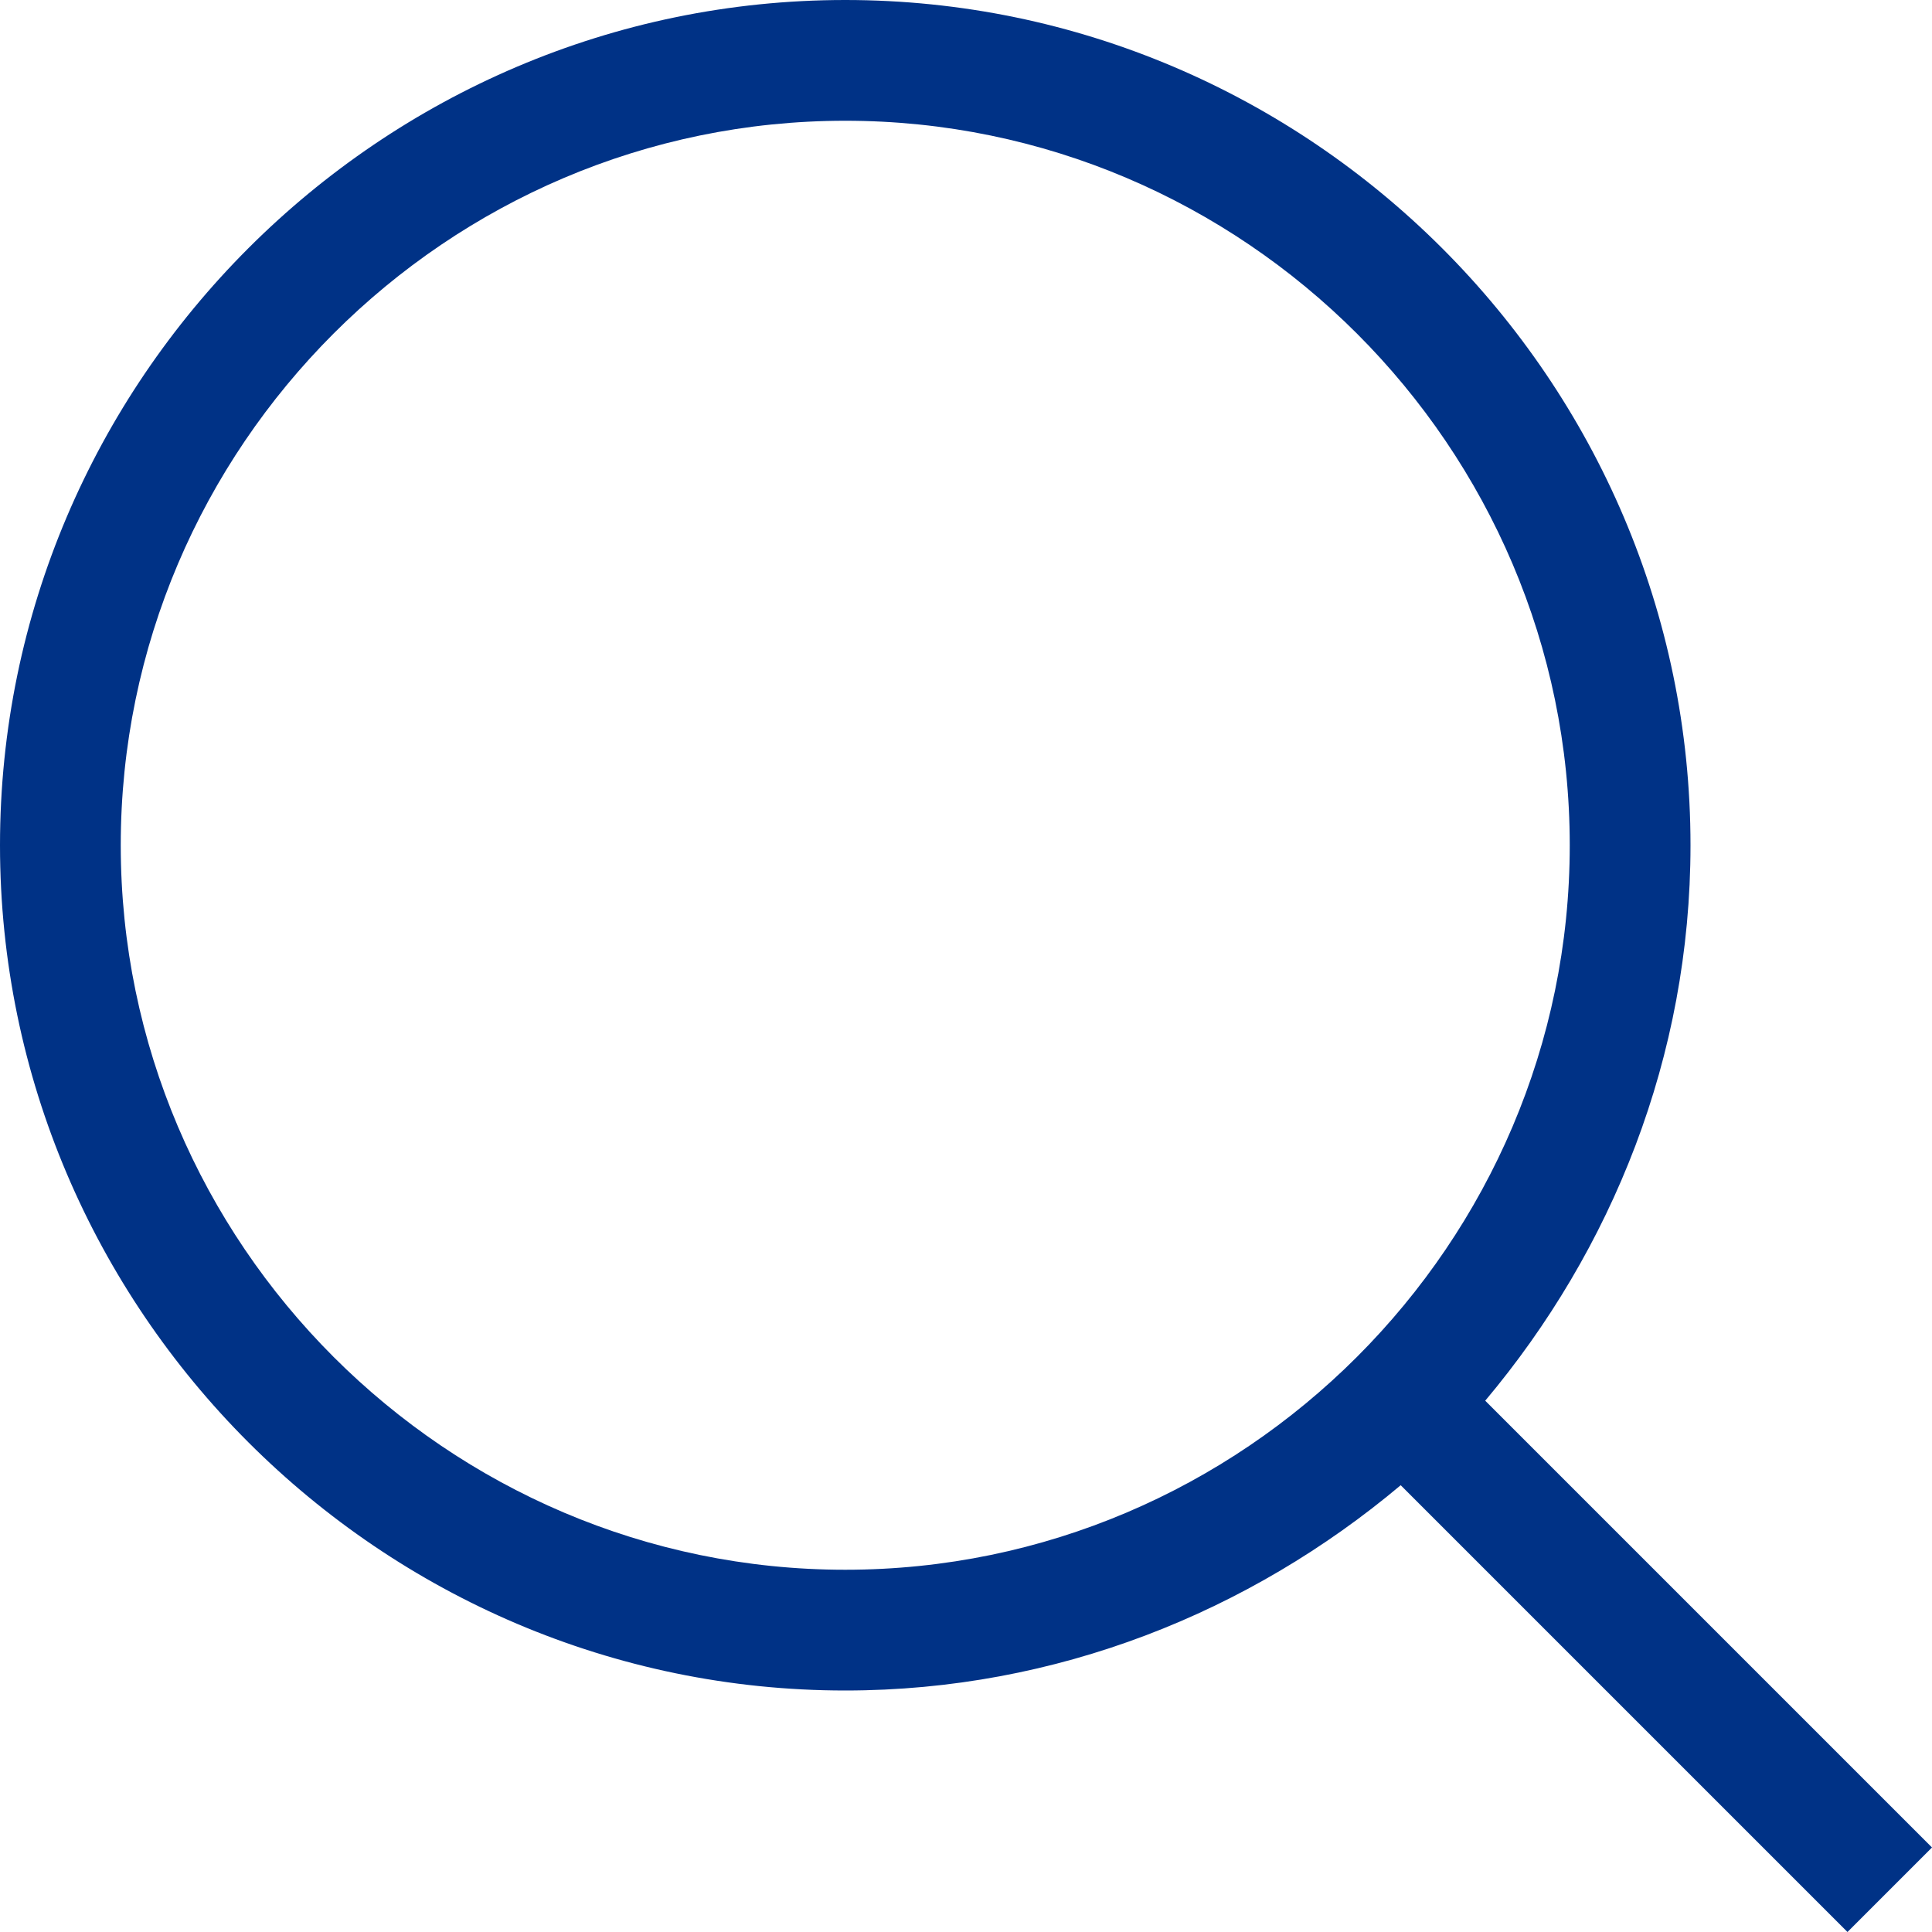
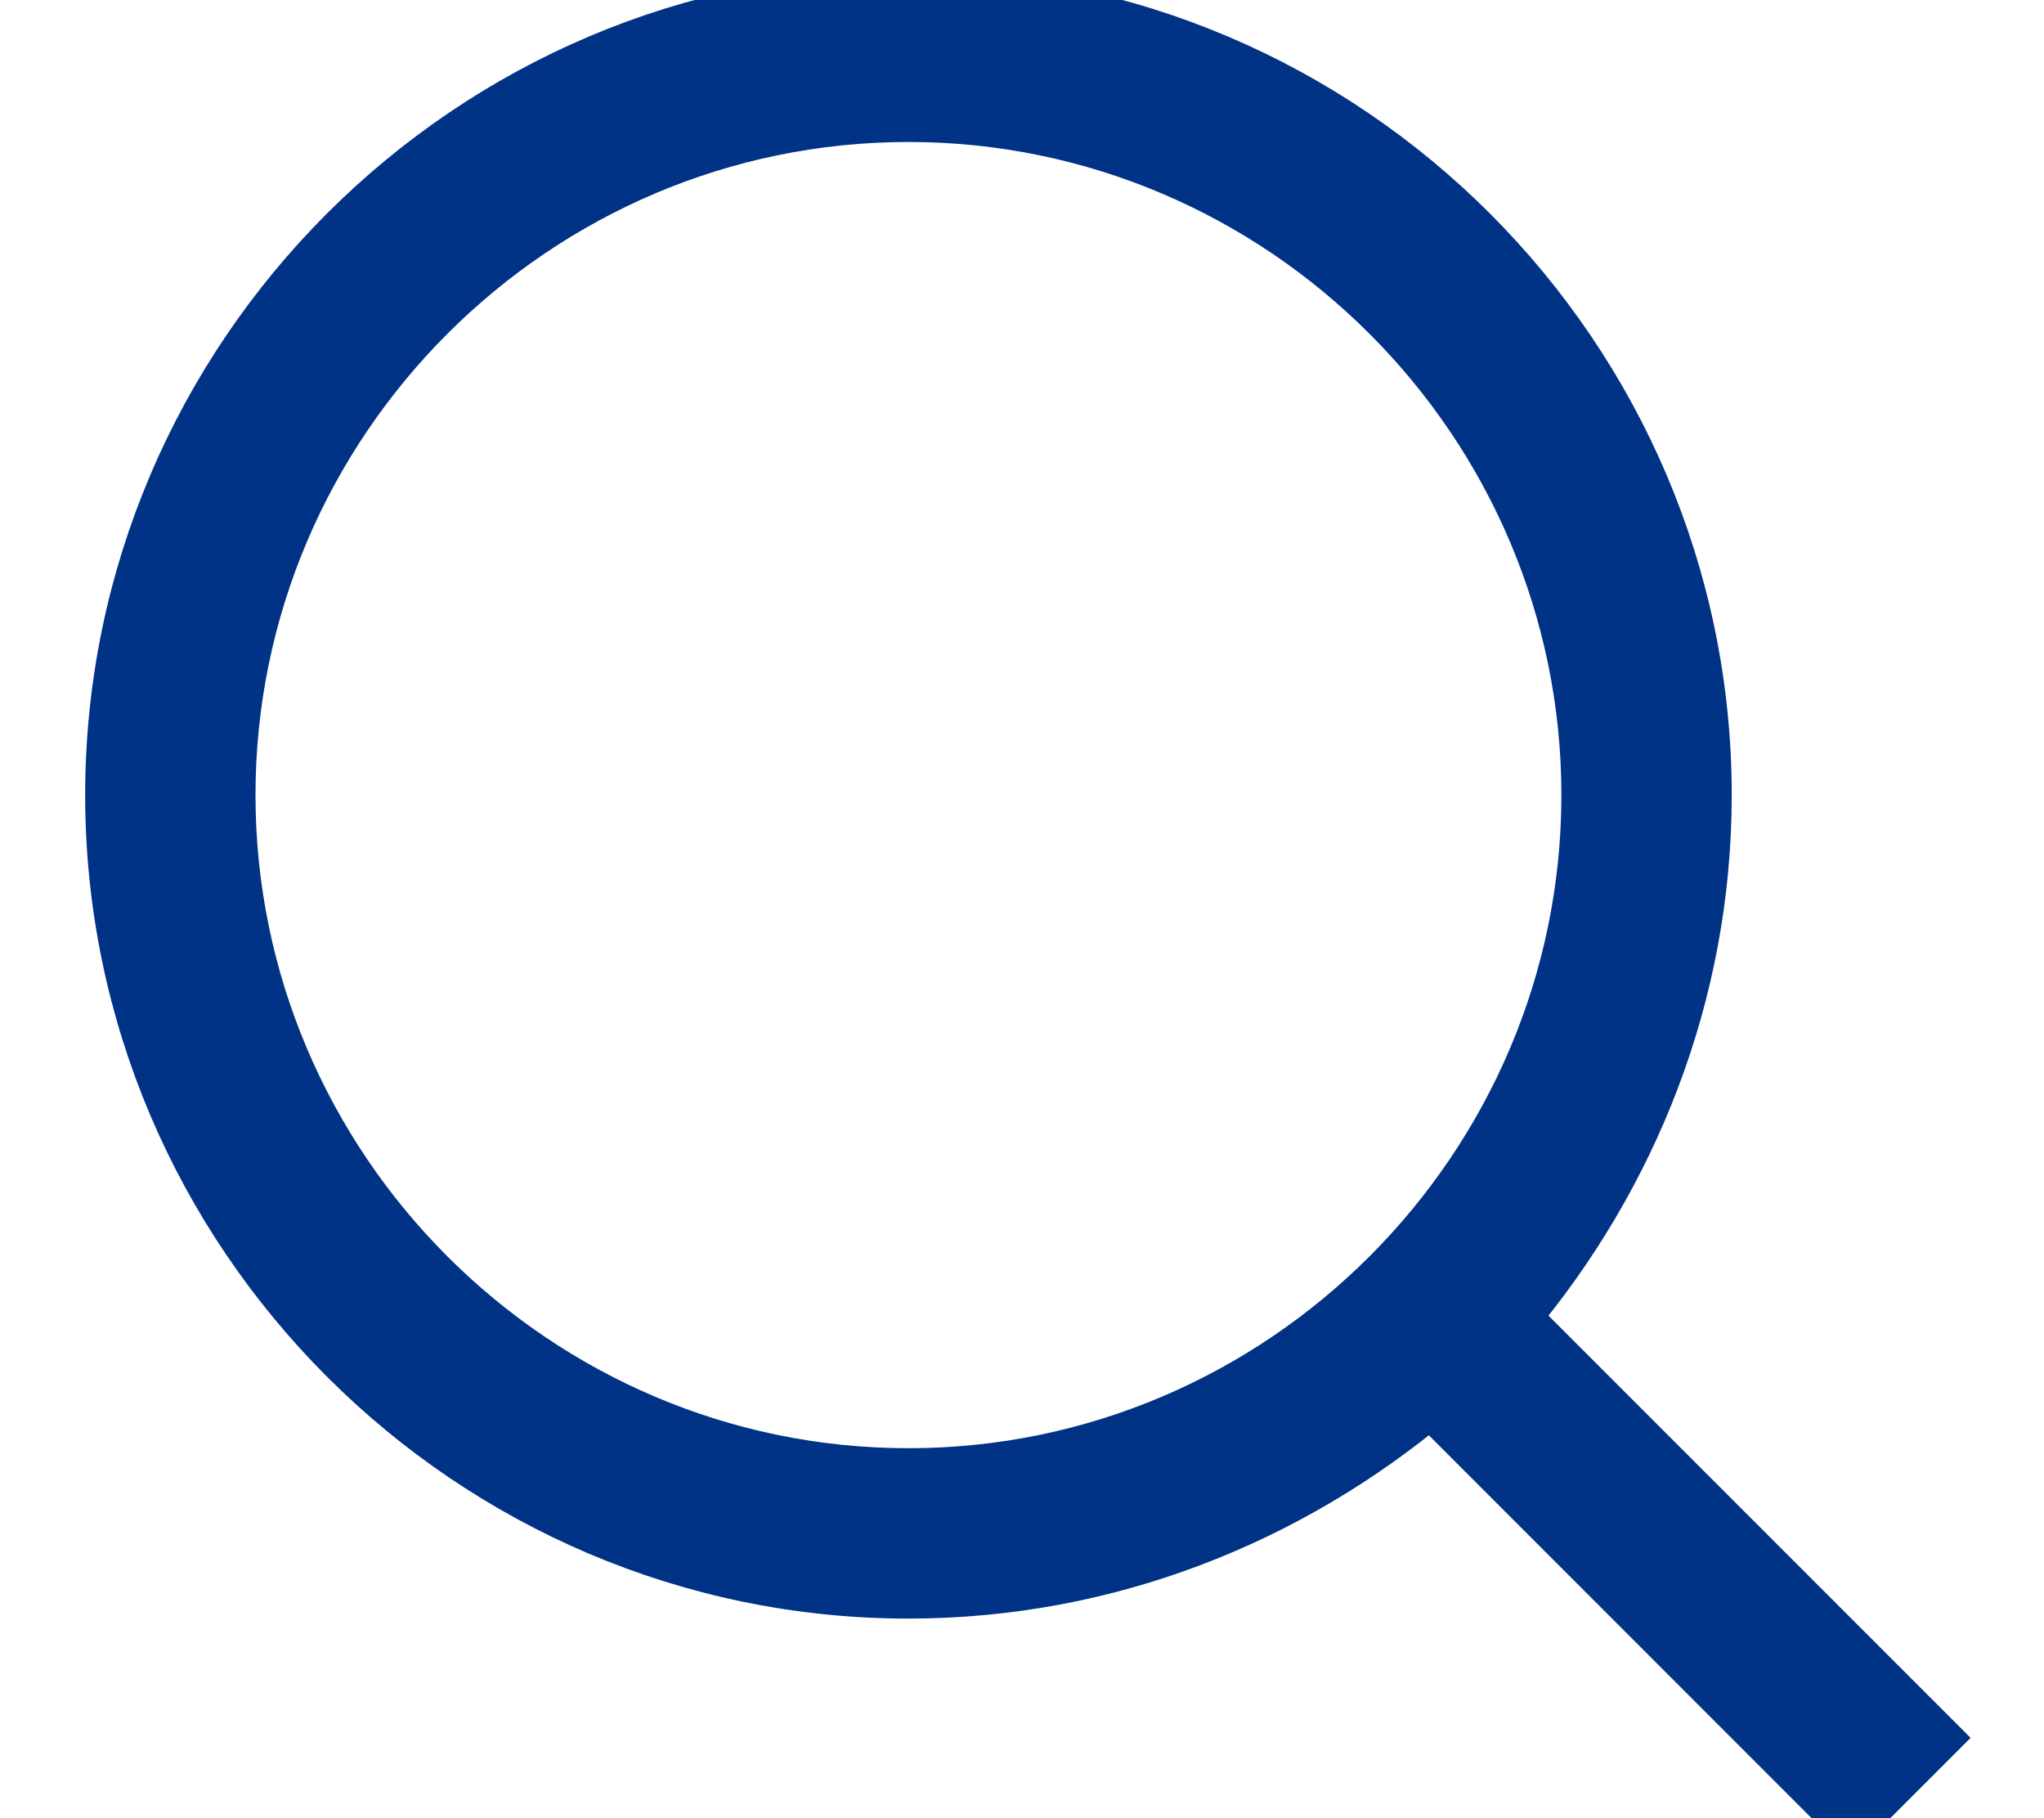
- <svg xmlns="http://www.w3.org/2000/svg" viewBox="0 0 32 32">
-   <path fill="#003286" d="M32 30.6l-7.4-7.4c2.1-2.5 3.4-5.7 3.4-9.2 0-7.7-6.3-14-14-14S0 6.3 0 14s6.3 14 14 14c3.5 0 6.7-1.3 9.2-3.4l7.4 7.4L32 30.6zM2 14C2 7.4 7.4 2 14 2s12 5.4 12 12 -5.4 12-12 12S2 20.6 2 14z" />
+ <svg xmlns="http://www.w3.org/2000/svg" version="1.1" id="Layer_1" x="0px" y="0px" viewBox="0 0 36 32" style="enable-background:new 0 0 36 32;" xml:space="preserve">
+   <style type="text/css">
+ 	.st0{fill:#003286;stroke:#003286;stroke-miterlimit:10;}
+ </style>
+   <path class="st0" d="M34,30.6l-7.4-7.4c2.1-2.5,3.4-5.7,3.4-9.2c0-7.7-6.3-14-14-14S2,6.3,2,14s6.3,14,14,14c3.5,0,6.7-1.3,9.2-3.4  l7.4,7.4L34,30.6z M4,14C4,7.4,9.4,2,16,2s12,5.4,12,12s-5.4,12-12,12S4,20.6,4,14z" />
</svg>
